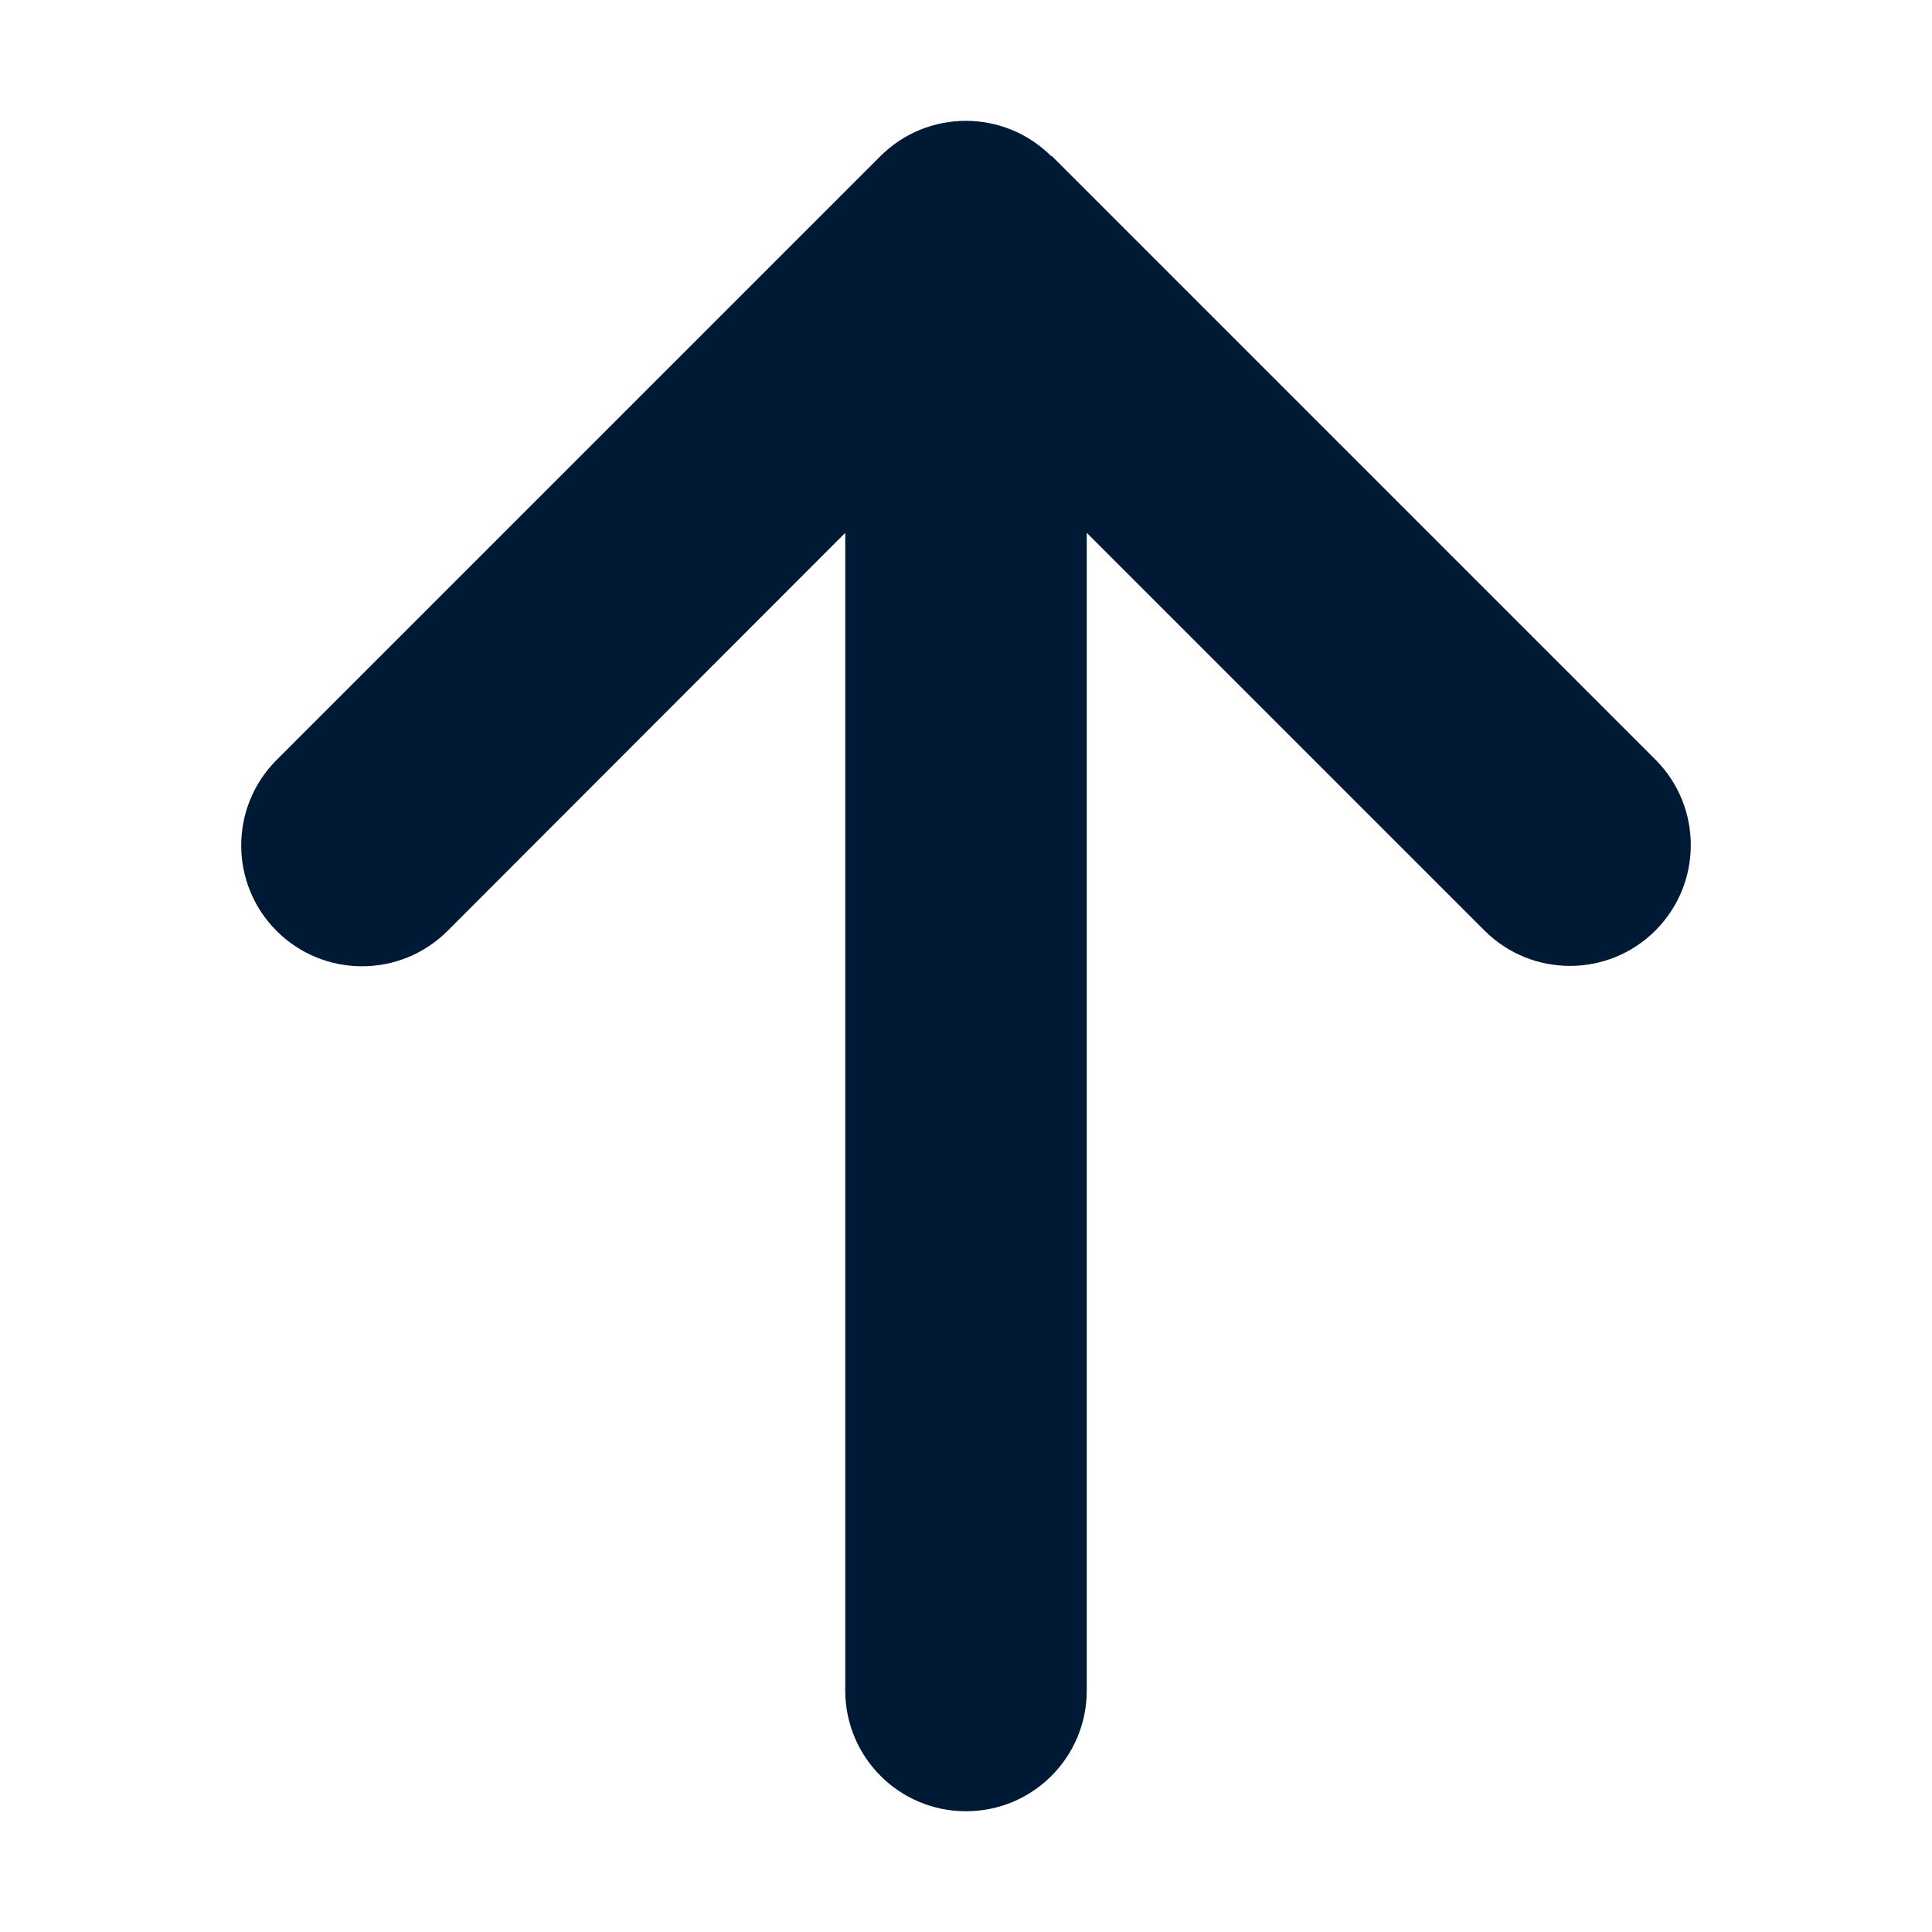
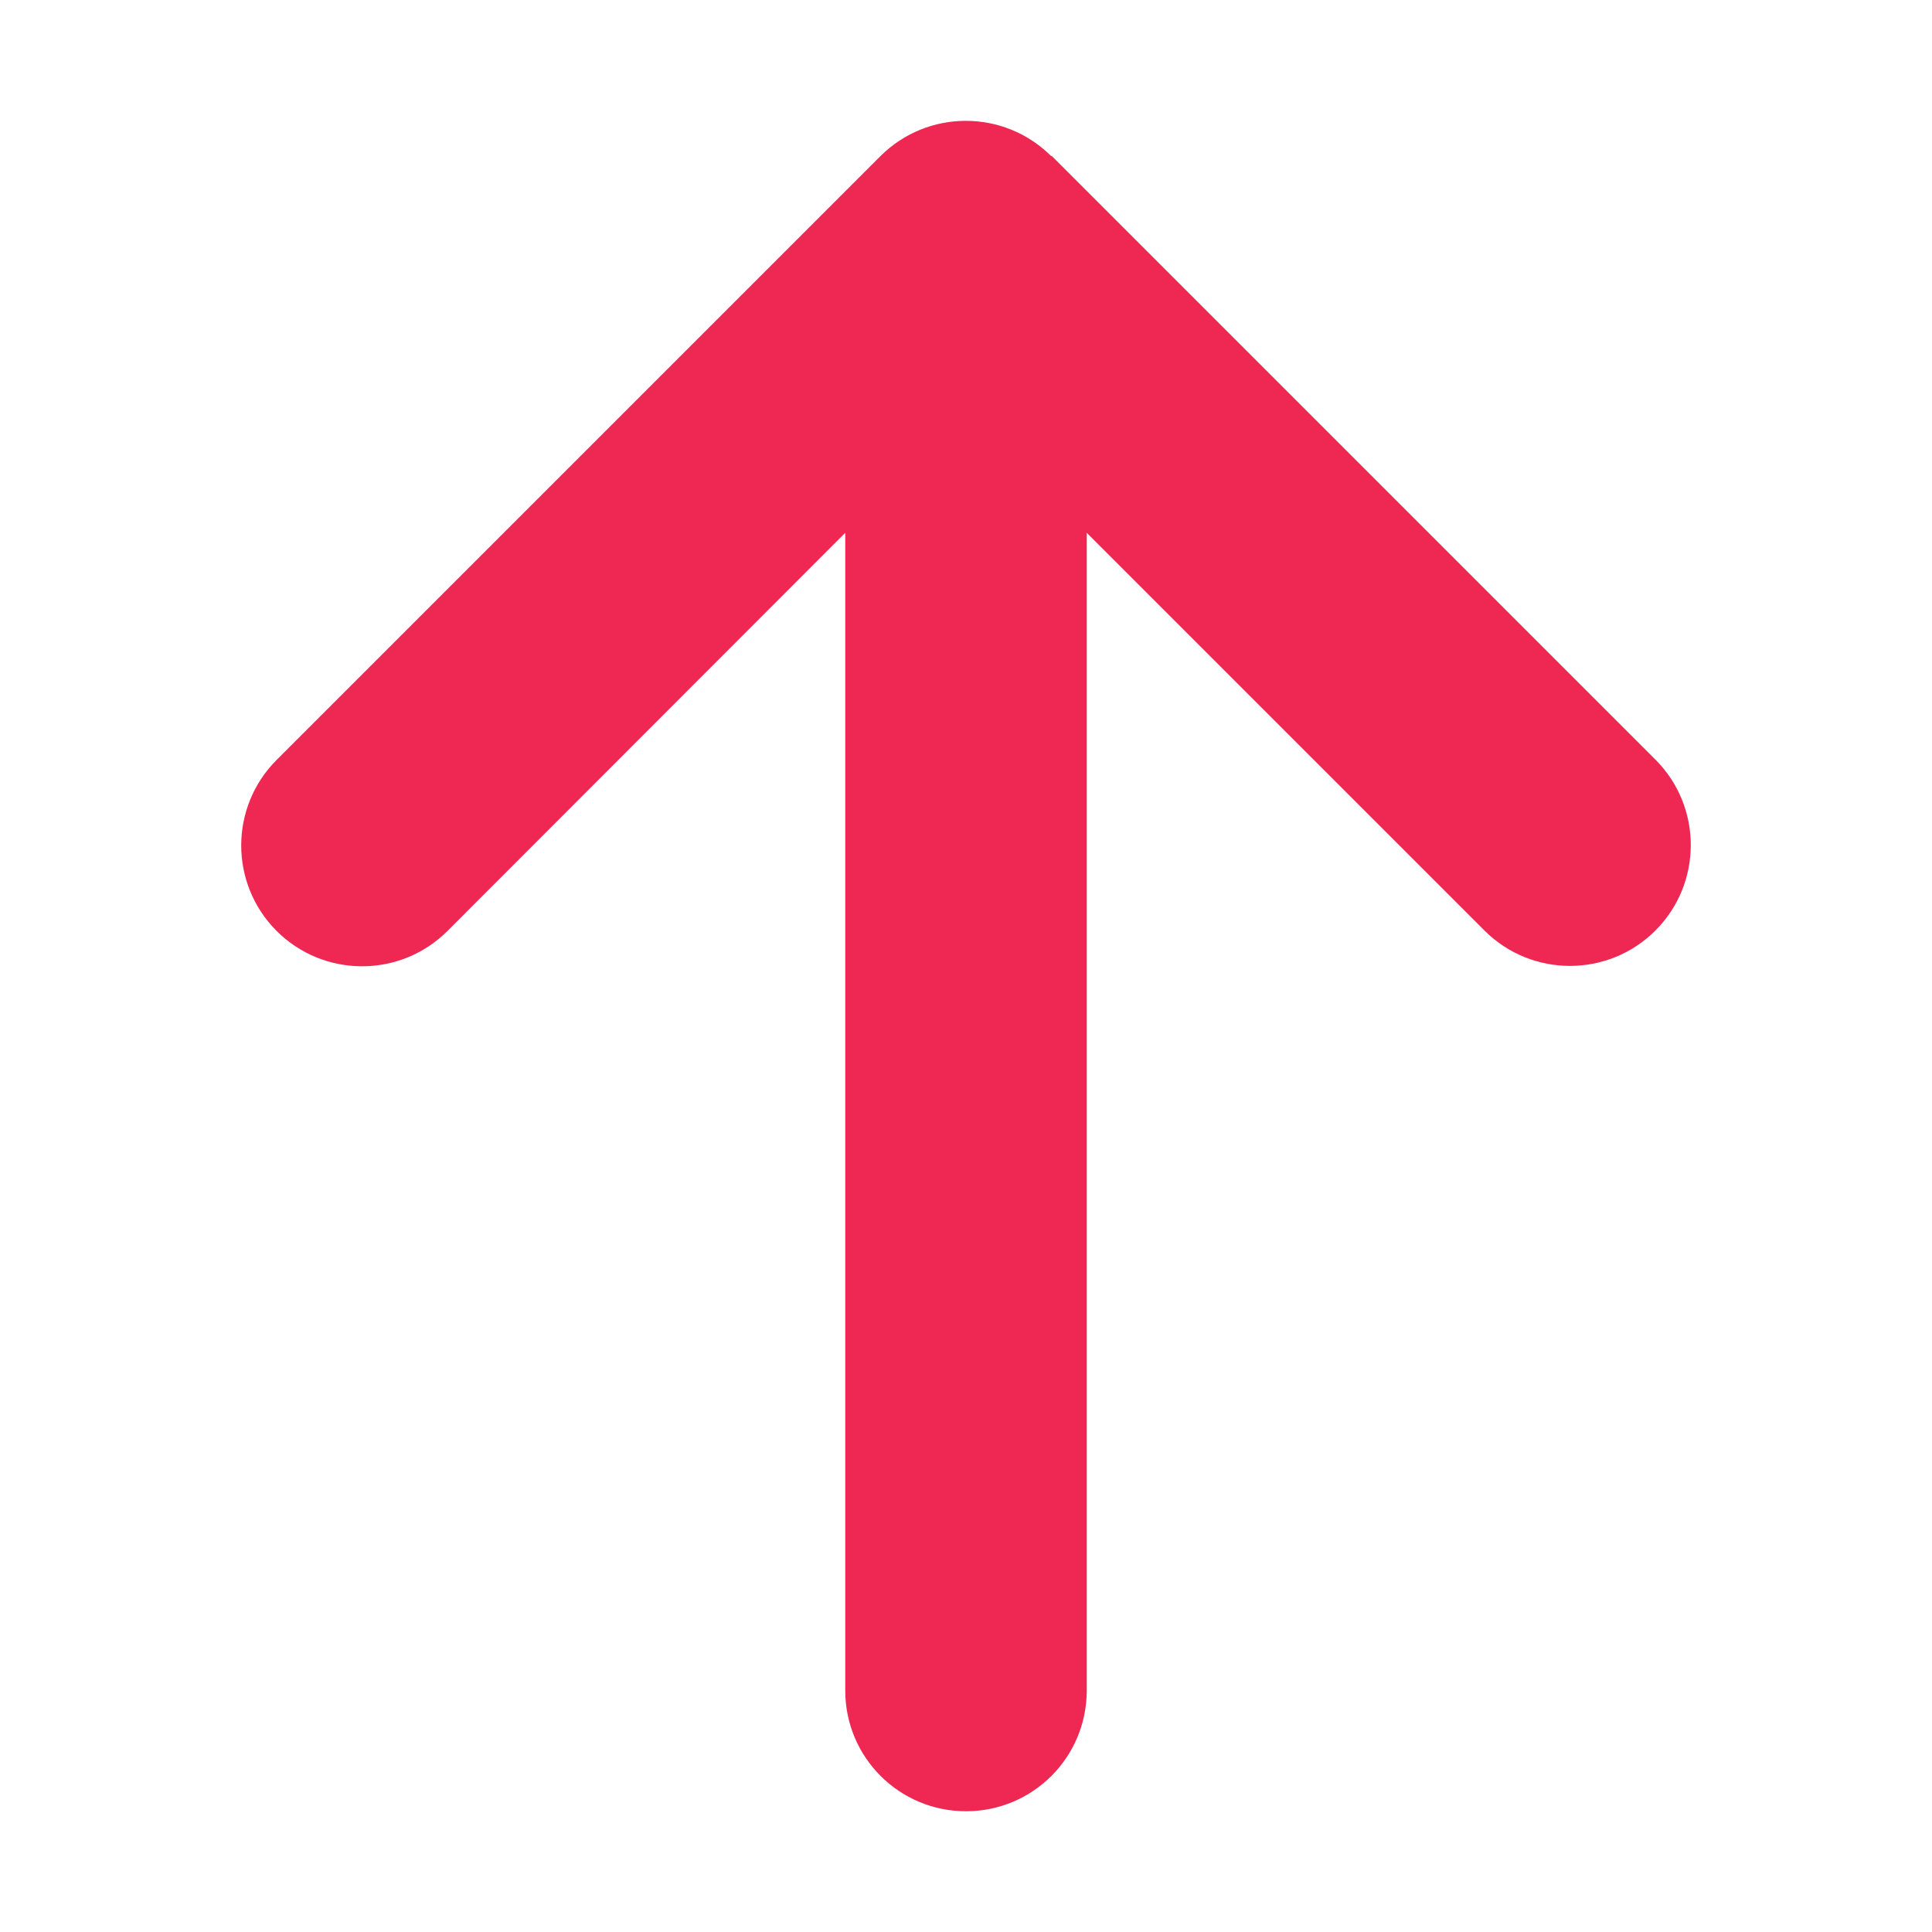
- <svg xmlns="http://www.w3.org/2000/svg" width="20" height="20" fill="#001A35" viewBox="0 0 384 512">
+ <svg xmlns="http://www.w3.org/2000/svg" width="22" height="22" fill="#ee2852" viewBox="0 0 384 512">
  <path d="M214.6 41.4c-12.5-12.5-32.8-12.5-45.3 0l-160 160c-12.5 12.5-12.5 32.8 0 45.3s32.8 12.5 45.3 0L160 141.2V448c0 17.7 14.3 32 32 32s32-14.3 32-32V141.2L329.4 246.6c12.5 12.5 32.8 12.5 45.3 0s12.5-32.8 0-45.3l-160-160z" />
</svg>
